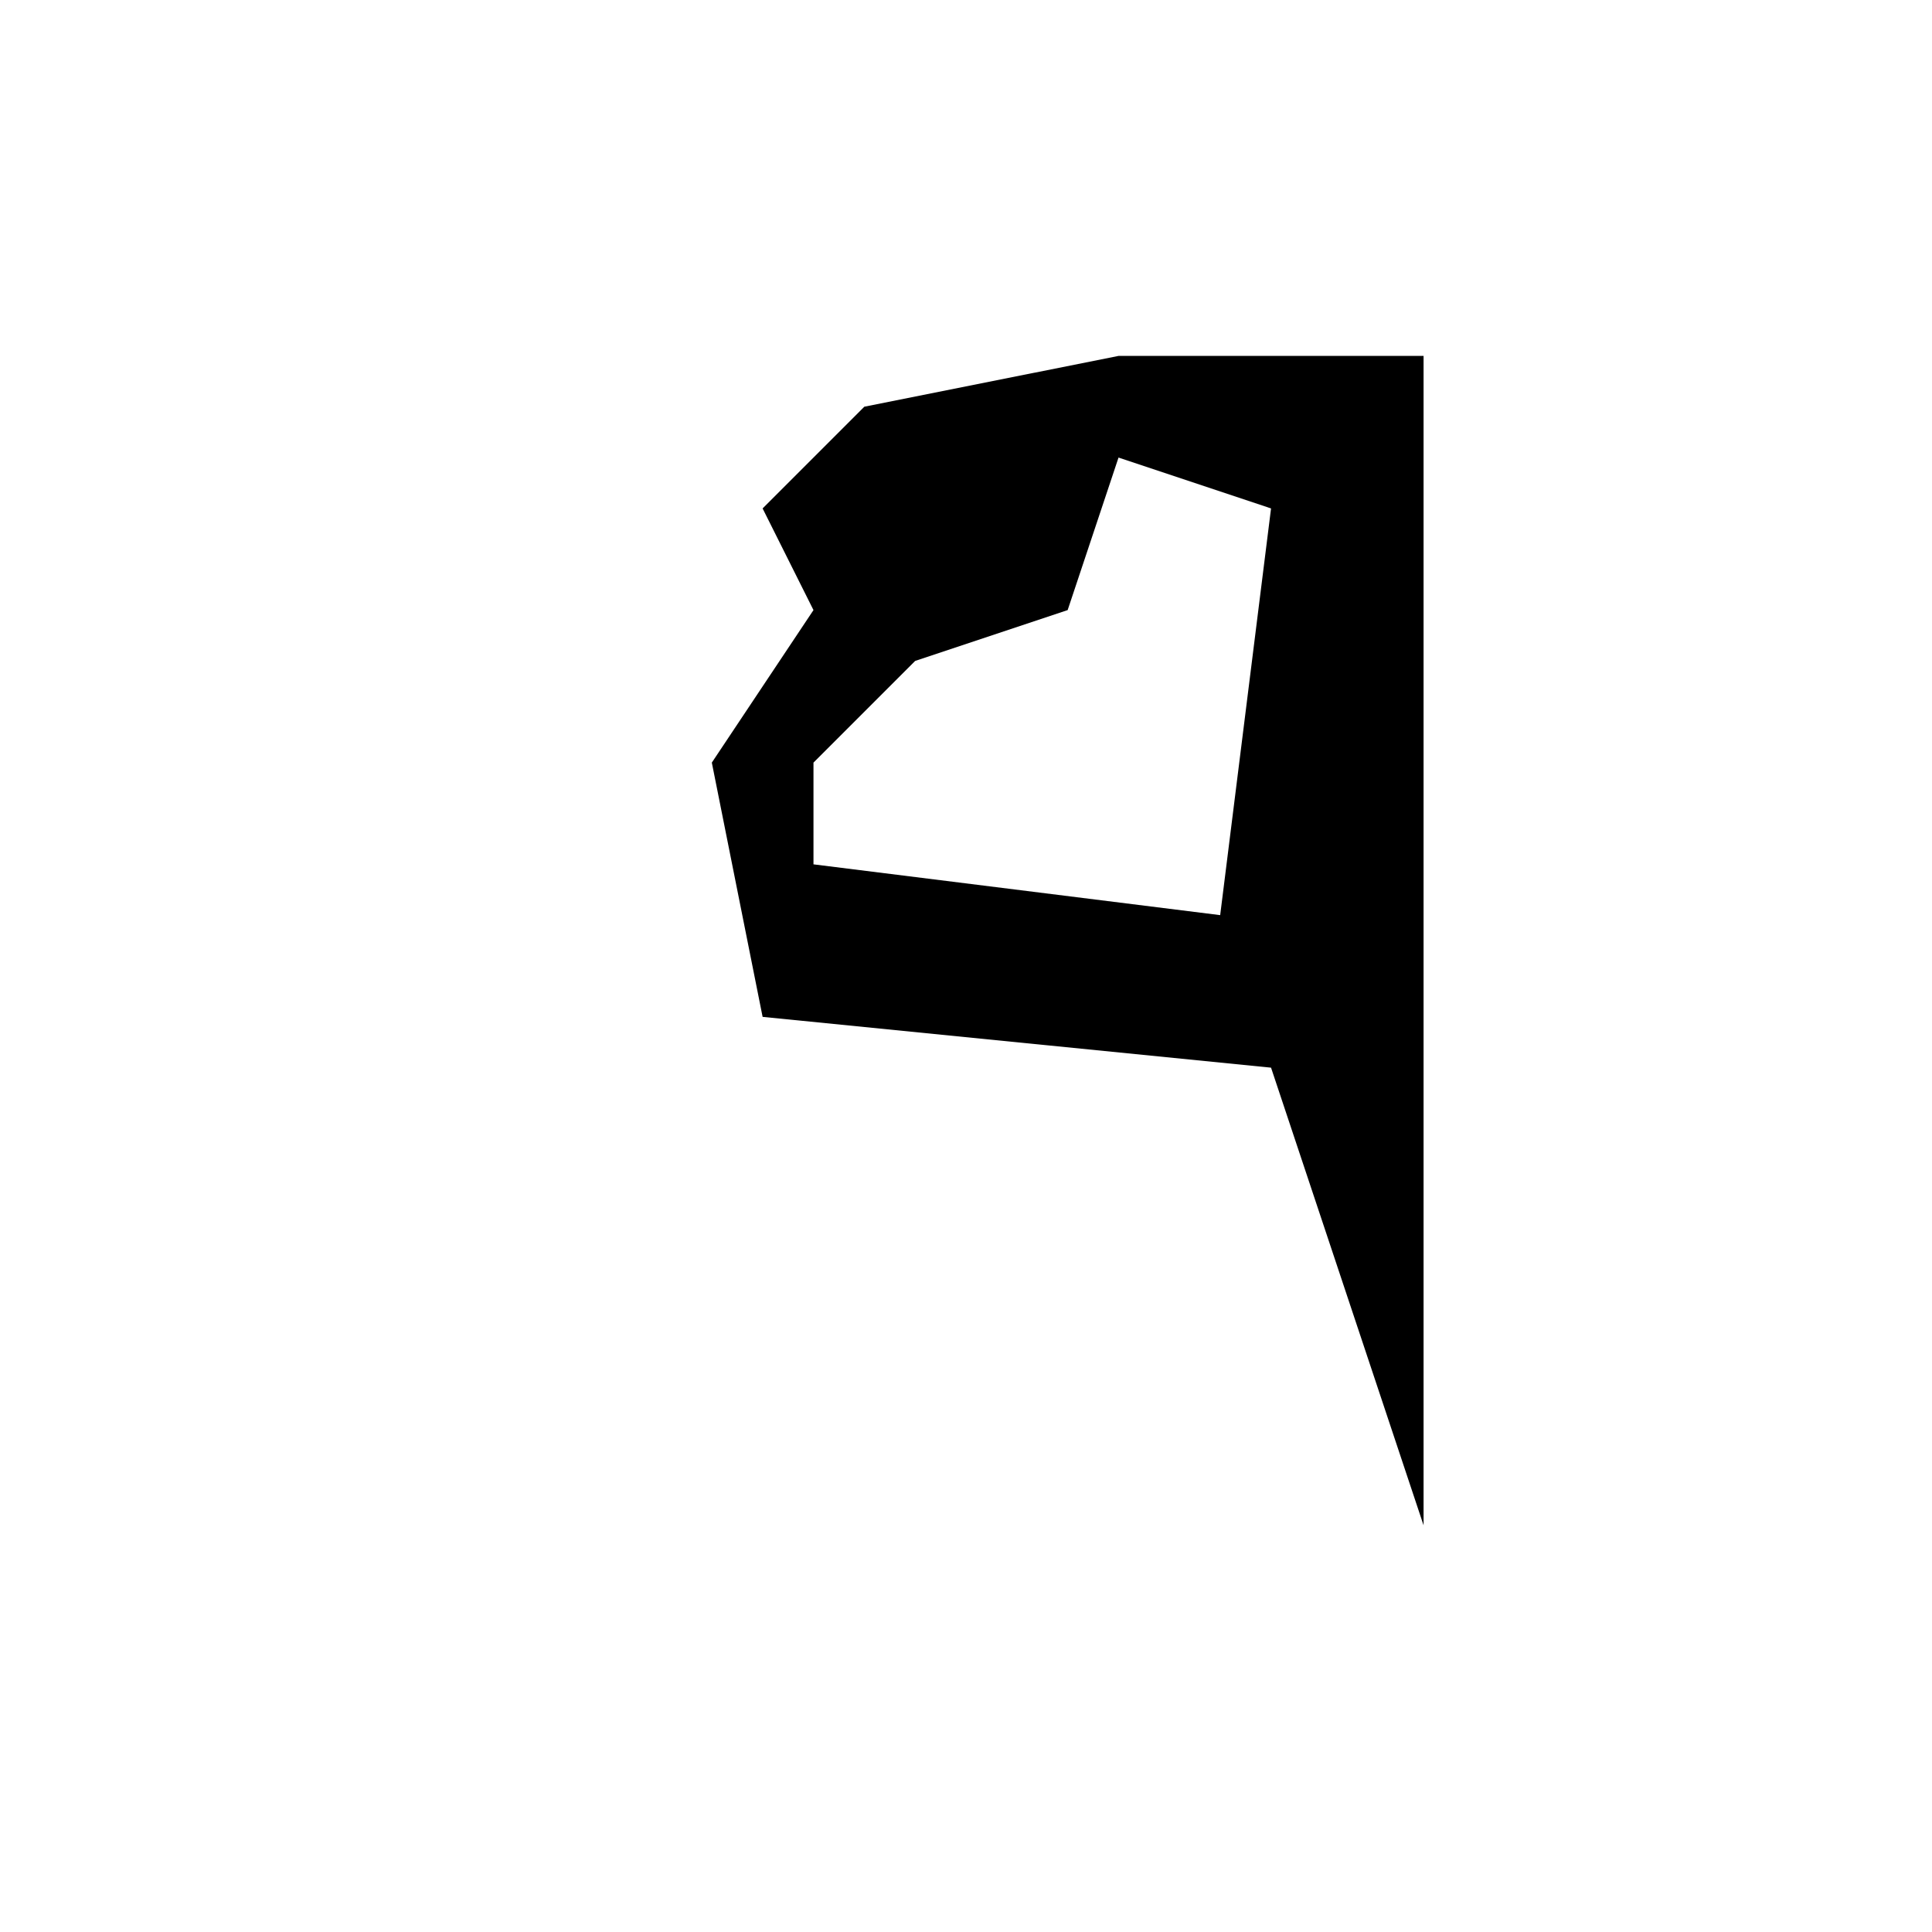
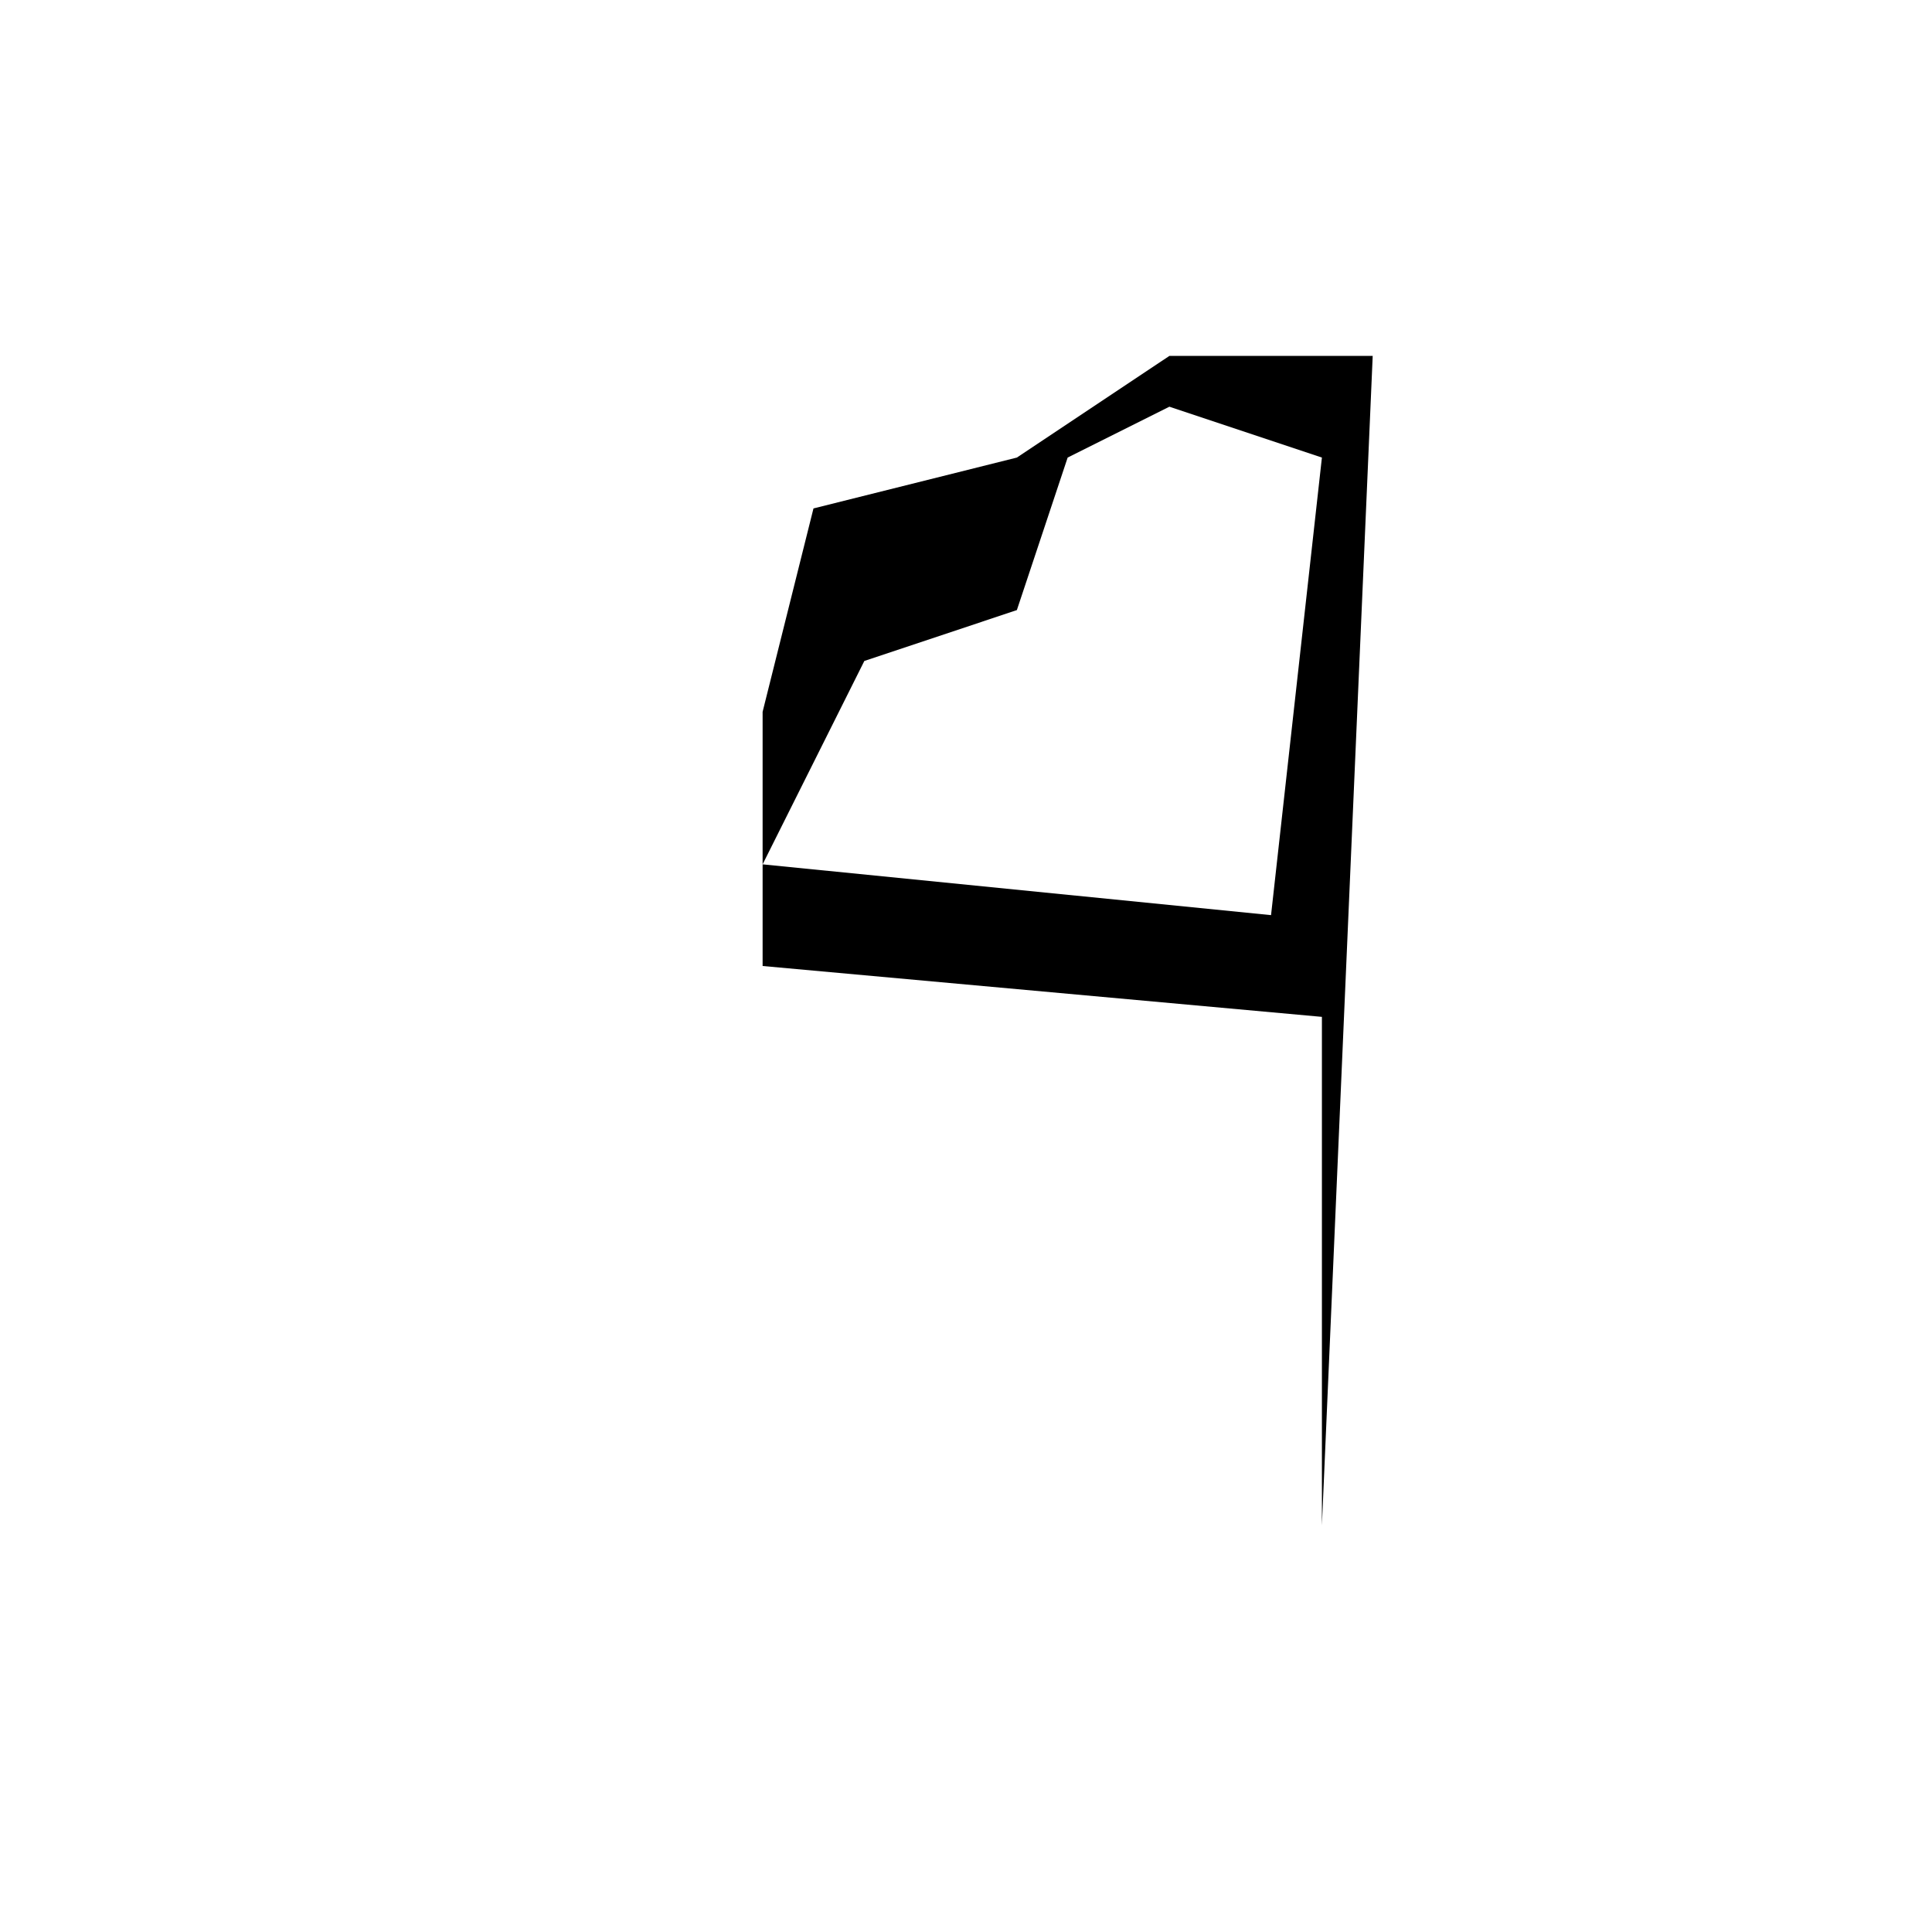
<svg xmlns="http://www.w3.org/2000/svg" viewBox="0 0 256 256" width="256" height="256">
-   <path d="M 114.53,53.89 L 101.05,67.37 L 107.79,80.84 L 94.32,101.05 L 101.05,134.74 L 168.42,141.47 L 188.63,202.11 L 188.63,47.16 L 148.21,47.16 Z M 168.42,67.37 L 161.68,121.26 L 107.79,114.53 L 107.79,101.05 L 121.26,87.58 L 141.47,80.84 L 148.21,60.63 Z" fill="currentColor" fill-rule="evenodd" />
+   <path d="M 154.95,47.16 L 134.74,60.63 L 107.79,67.37 L 101.05,94.32 L 101.05,128.0 L 175.16,134.74 L 175.16,202.11 L 181.89,47.16 Z M 175.16,60.63 L 168.42,121.26 L 101.05,114.53 L 114.53,87.58 L 134.74,80.84 L 141.47,60.63 L 154.95,53.89 Z" fill="currentColor" fill-rule="evenodd" />
</svg>
